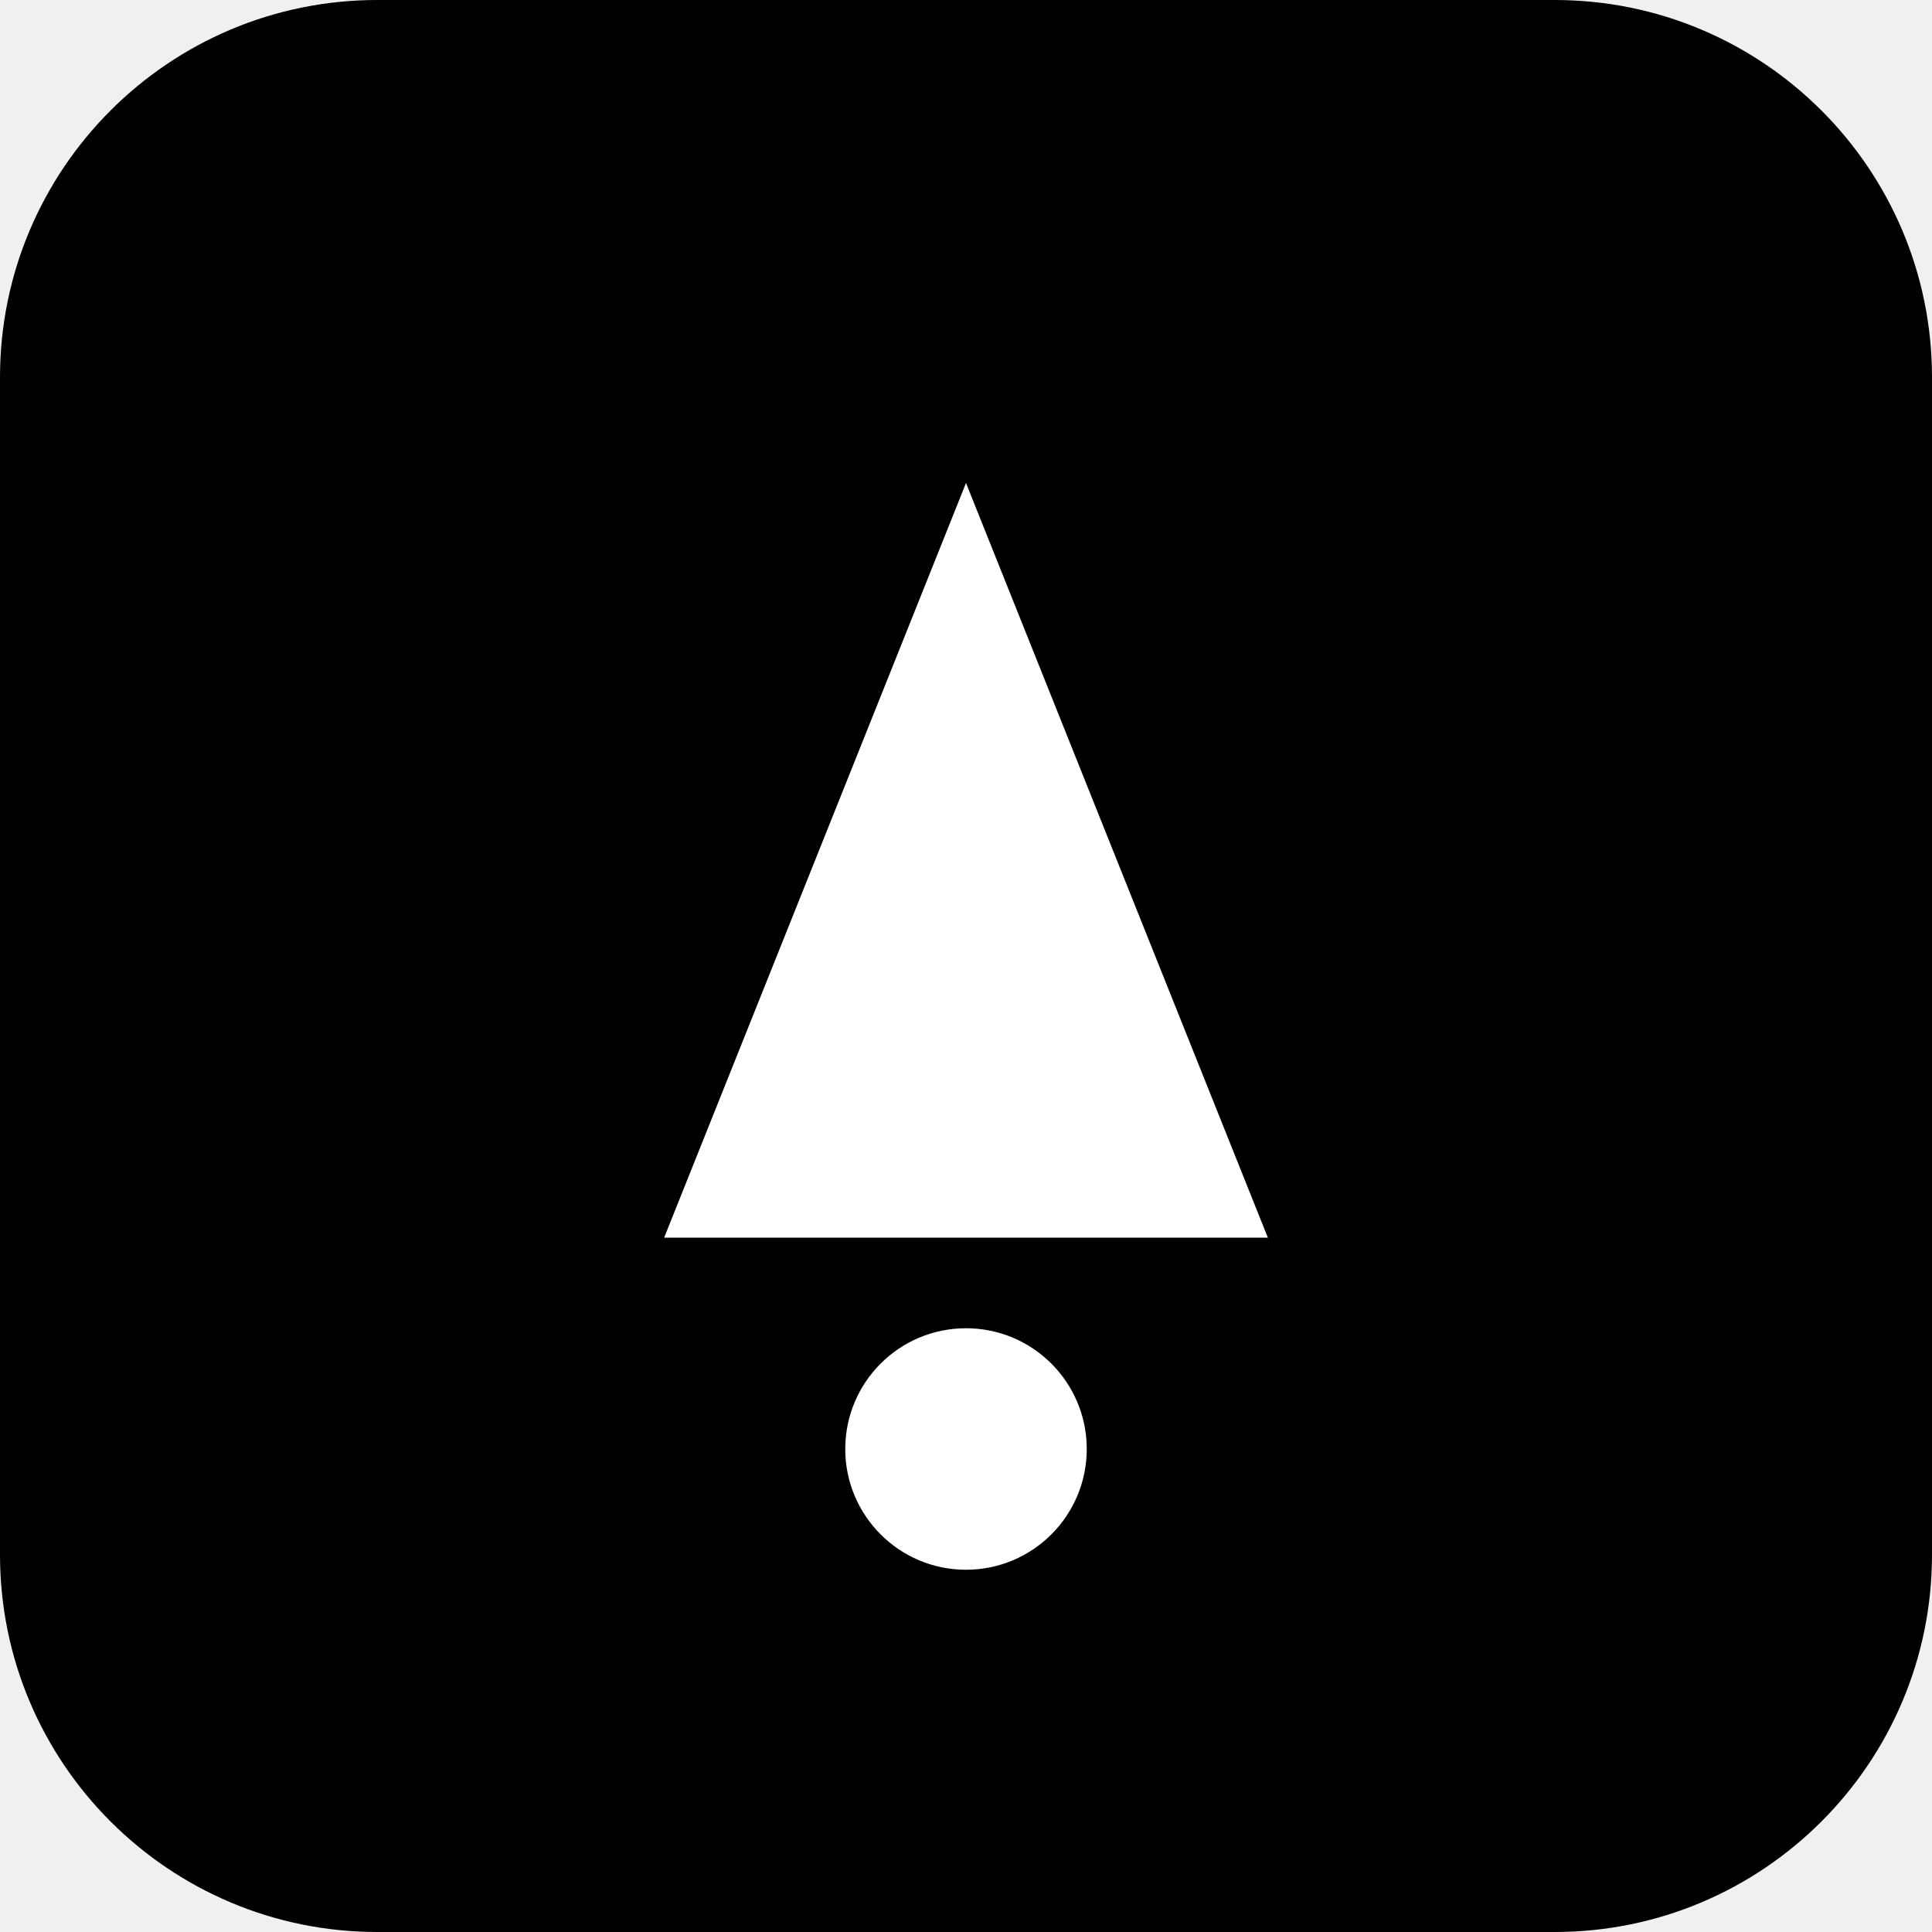
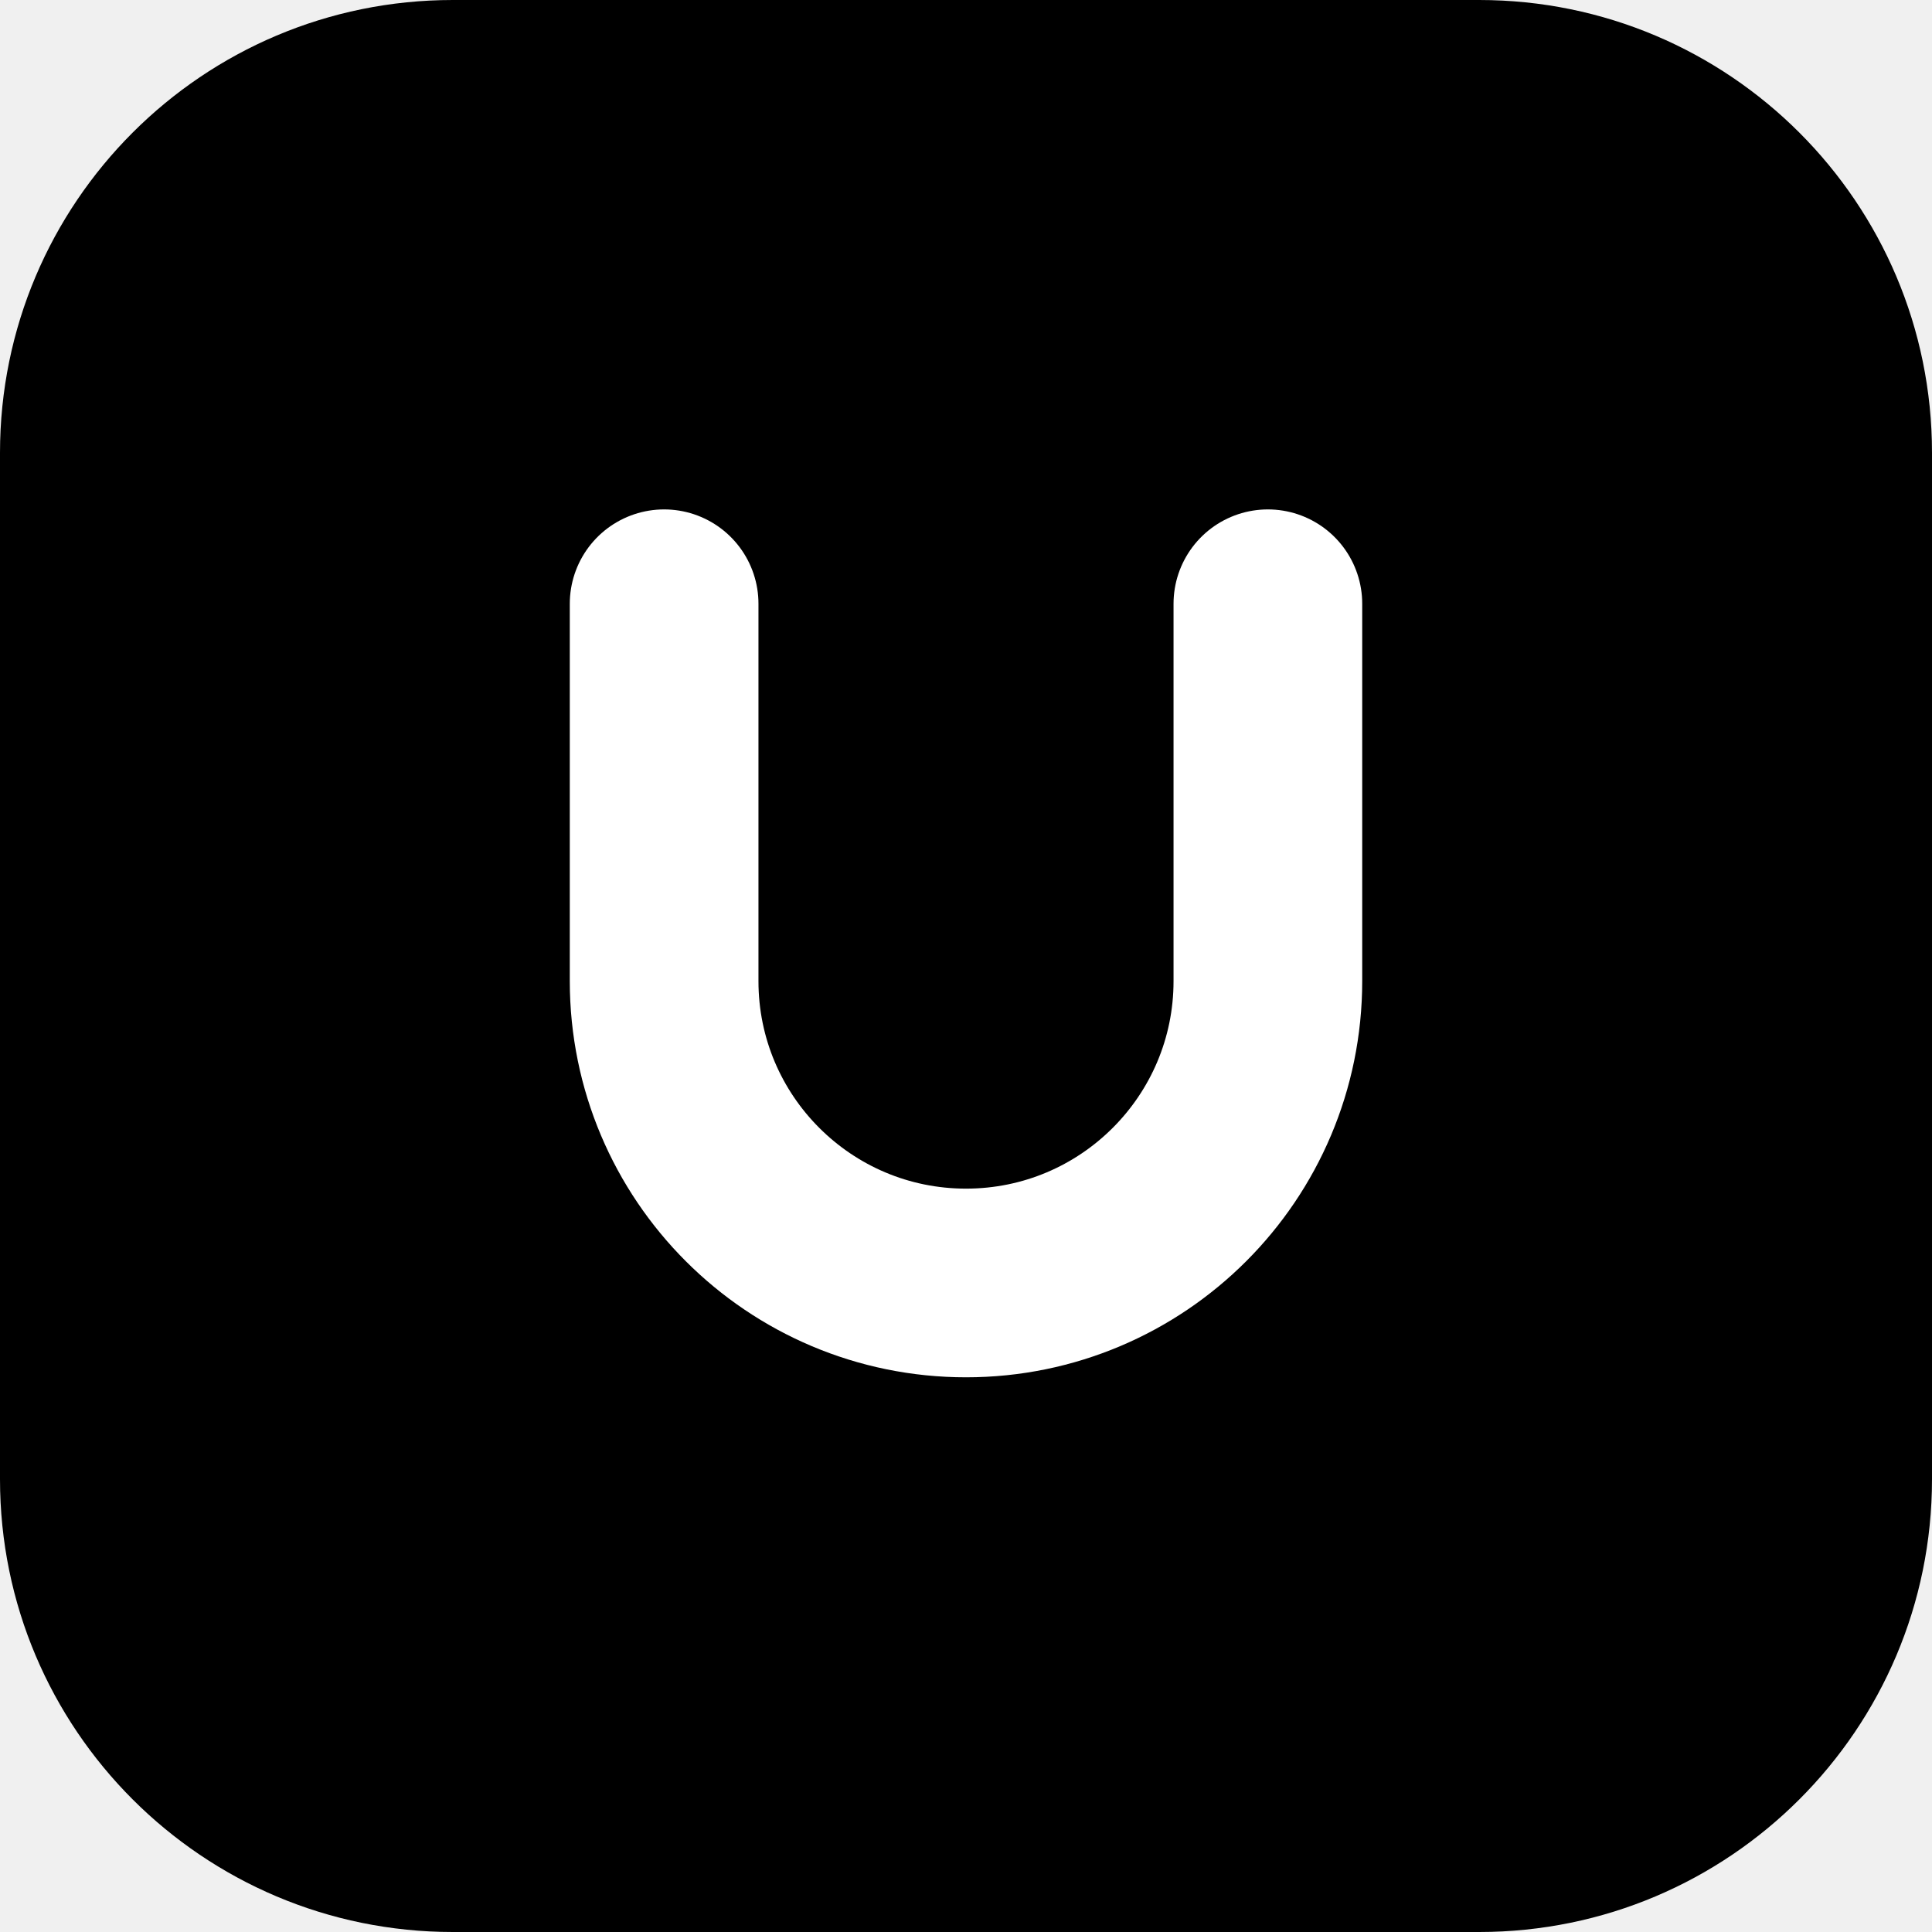
<svg xmlns="http://www.w3.org/2000/svg" width="512" height="512" viewBox="0 0 512 512">
-   <rect width="512" height="512" rx="100" fill="#000000" />
-   <path d="M256 128l80 200h-160z" fill="#ffffff" />
-   <circle cx="256" cy="384" r="32" fill="#ffffff" />
+   <rect width="512" height="512" rx="120" fill="#000000" />
+   <path d="M176 160 v100 a 80 80 0 0 0 160 0 v-100" fill="none" stroke="#ffffff" stroke-width="50" stroke-linecap="round" stroke-linejoin="round" />
</svg>
